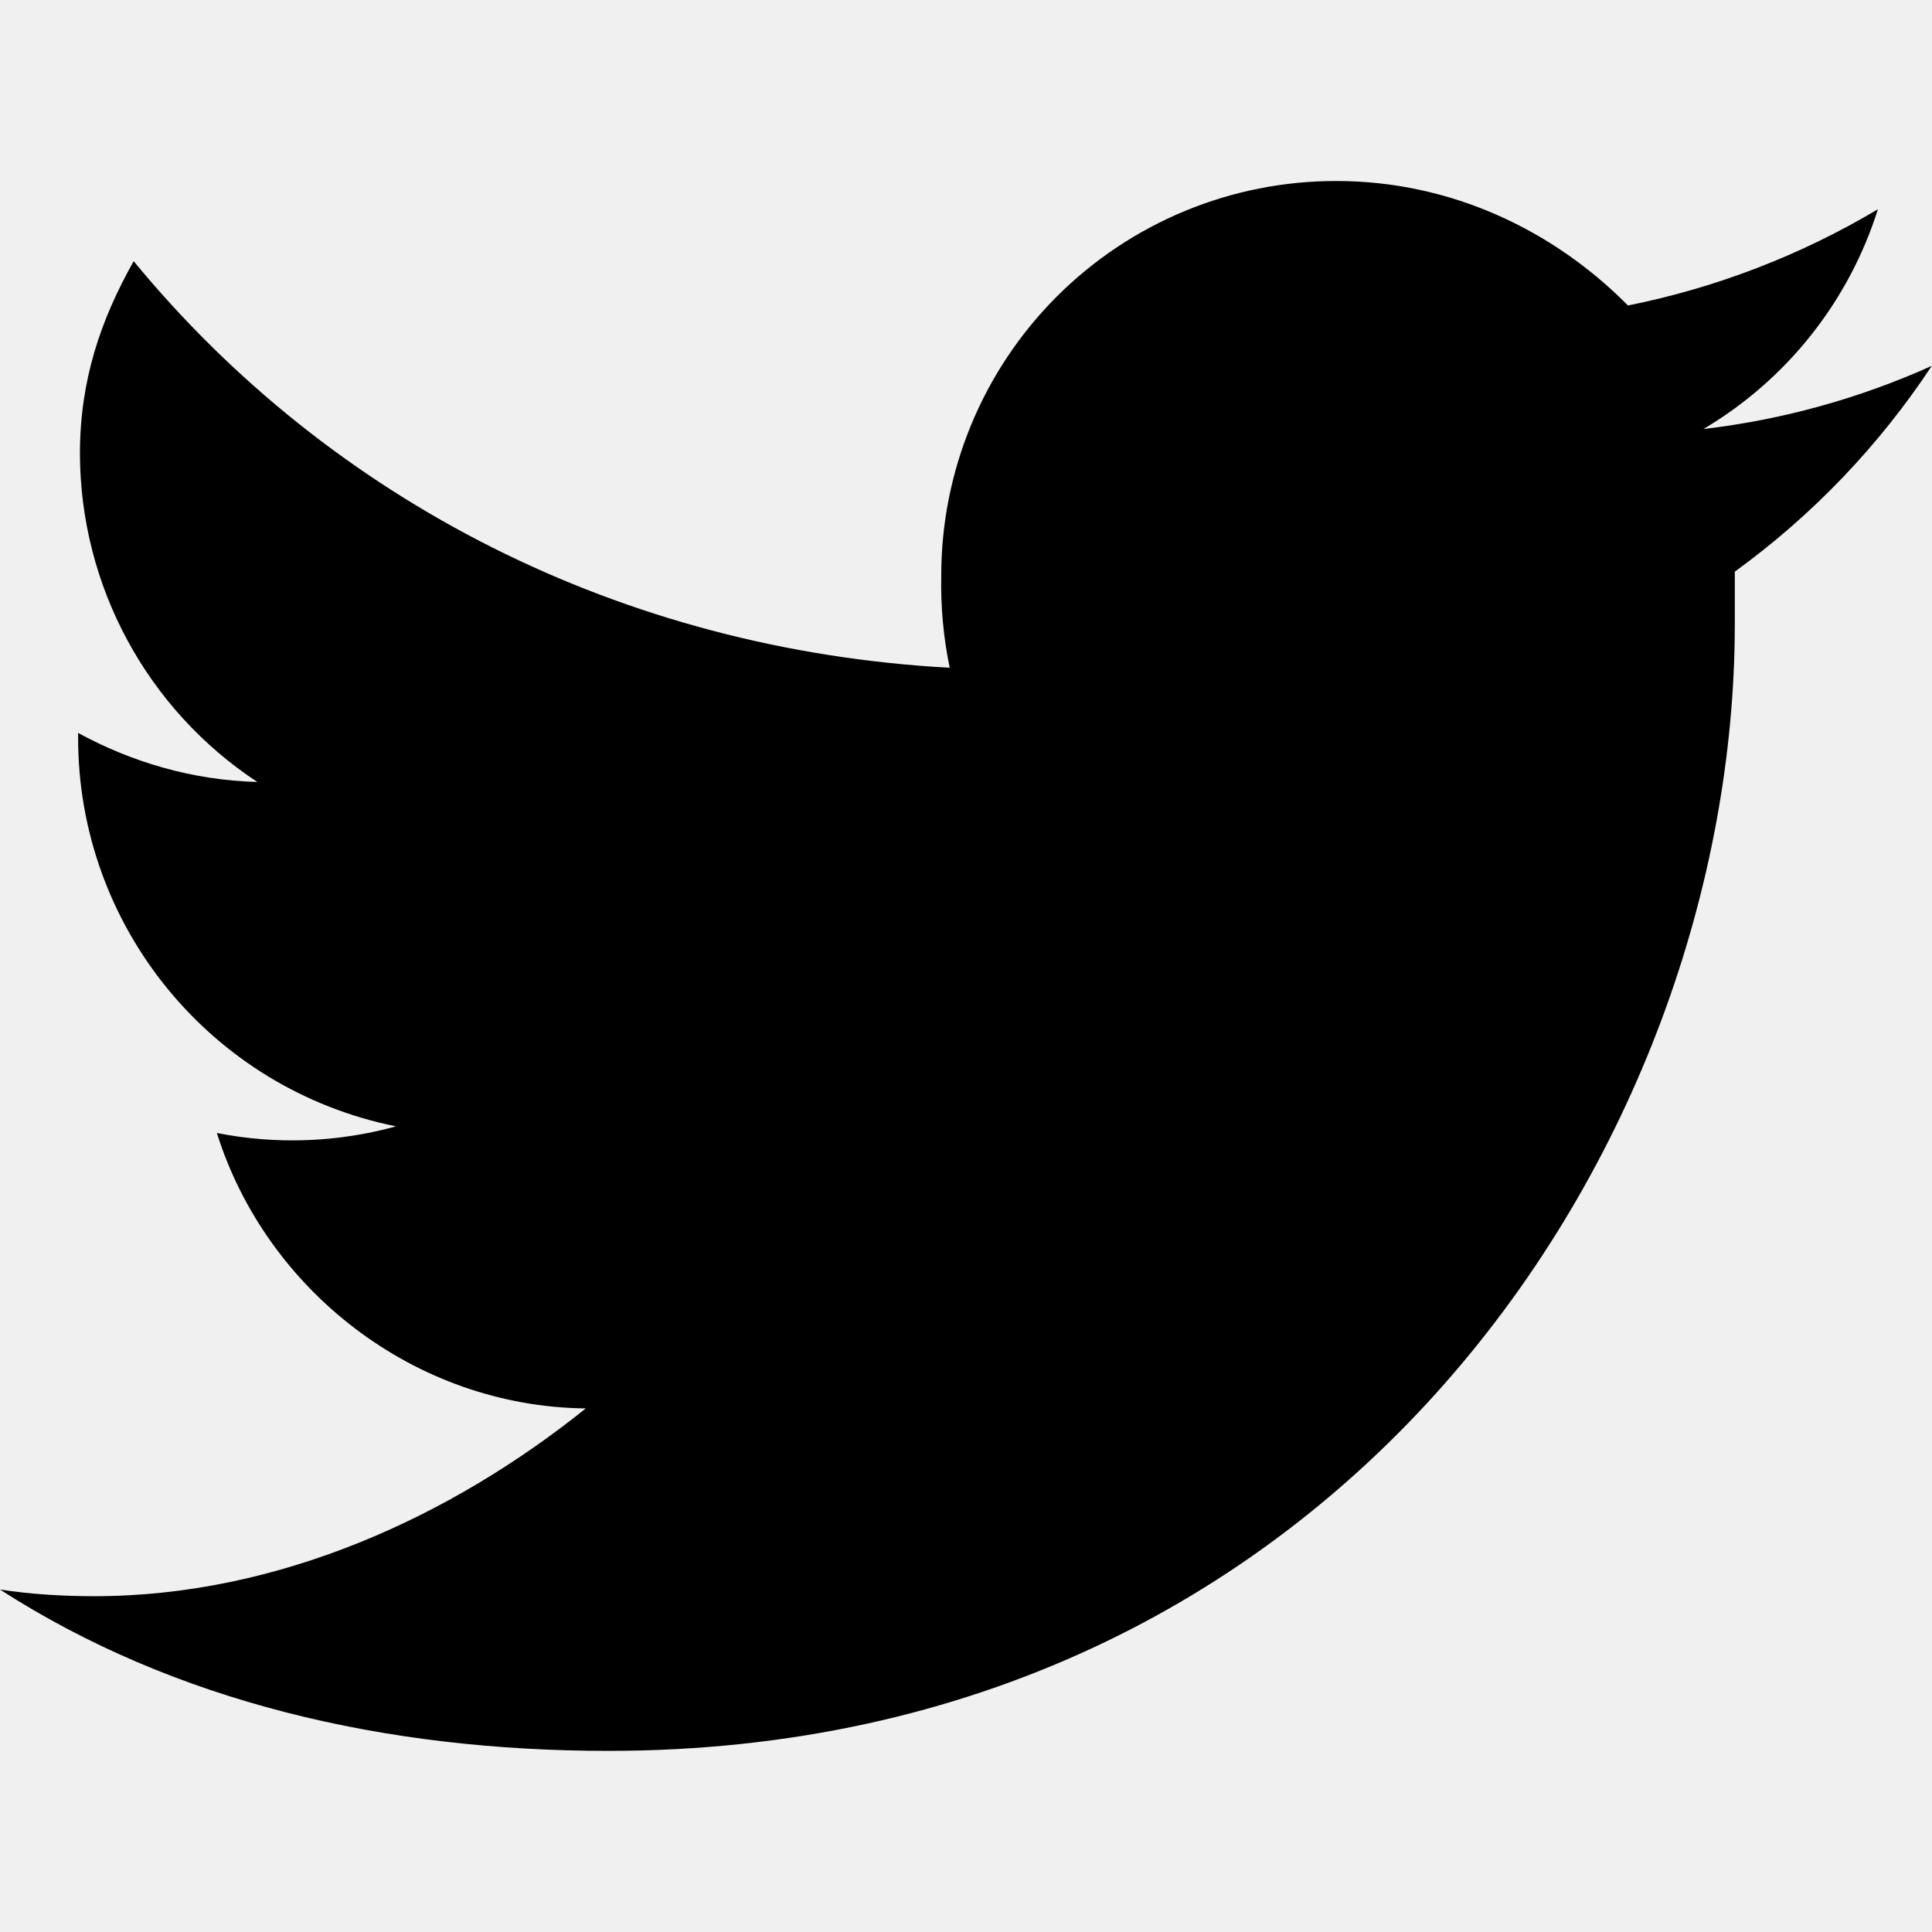
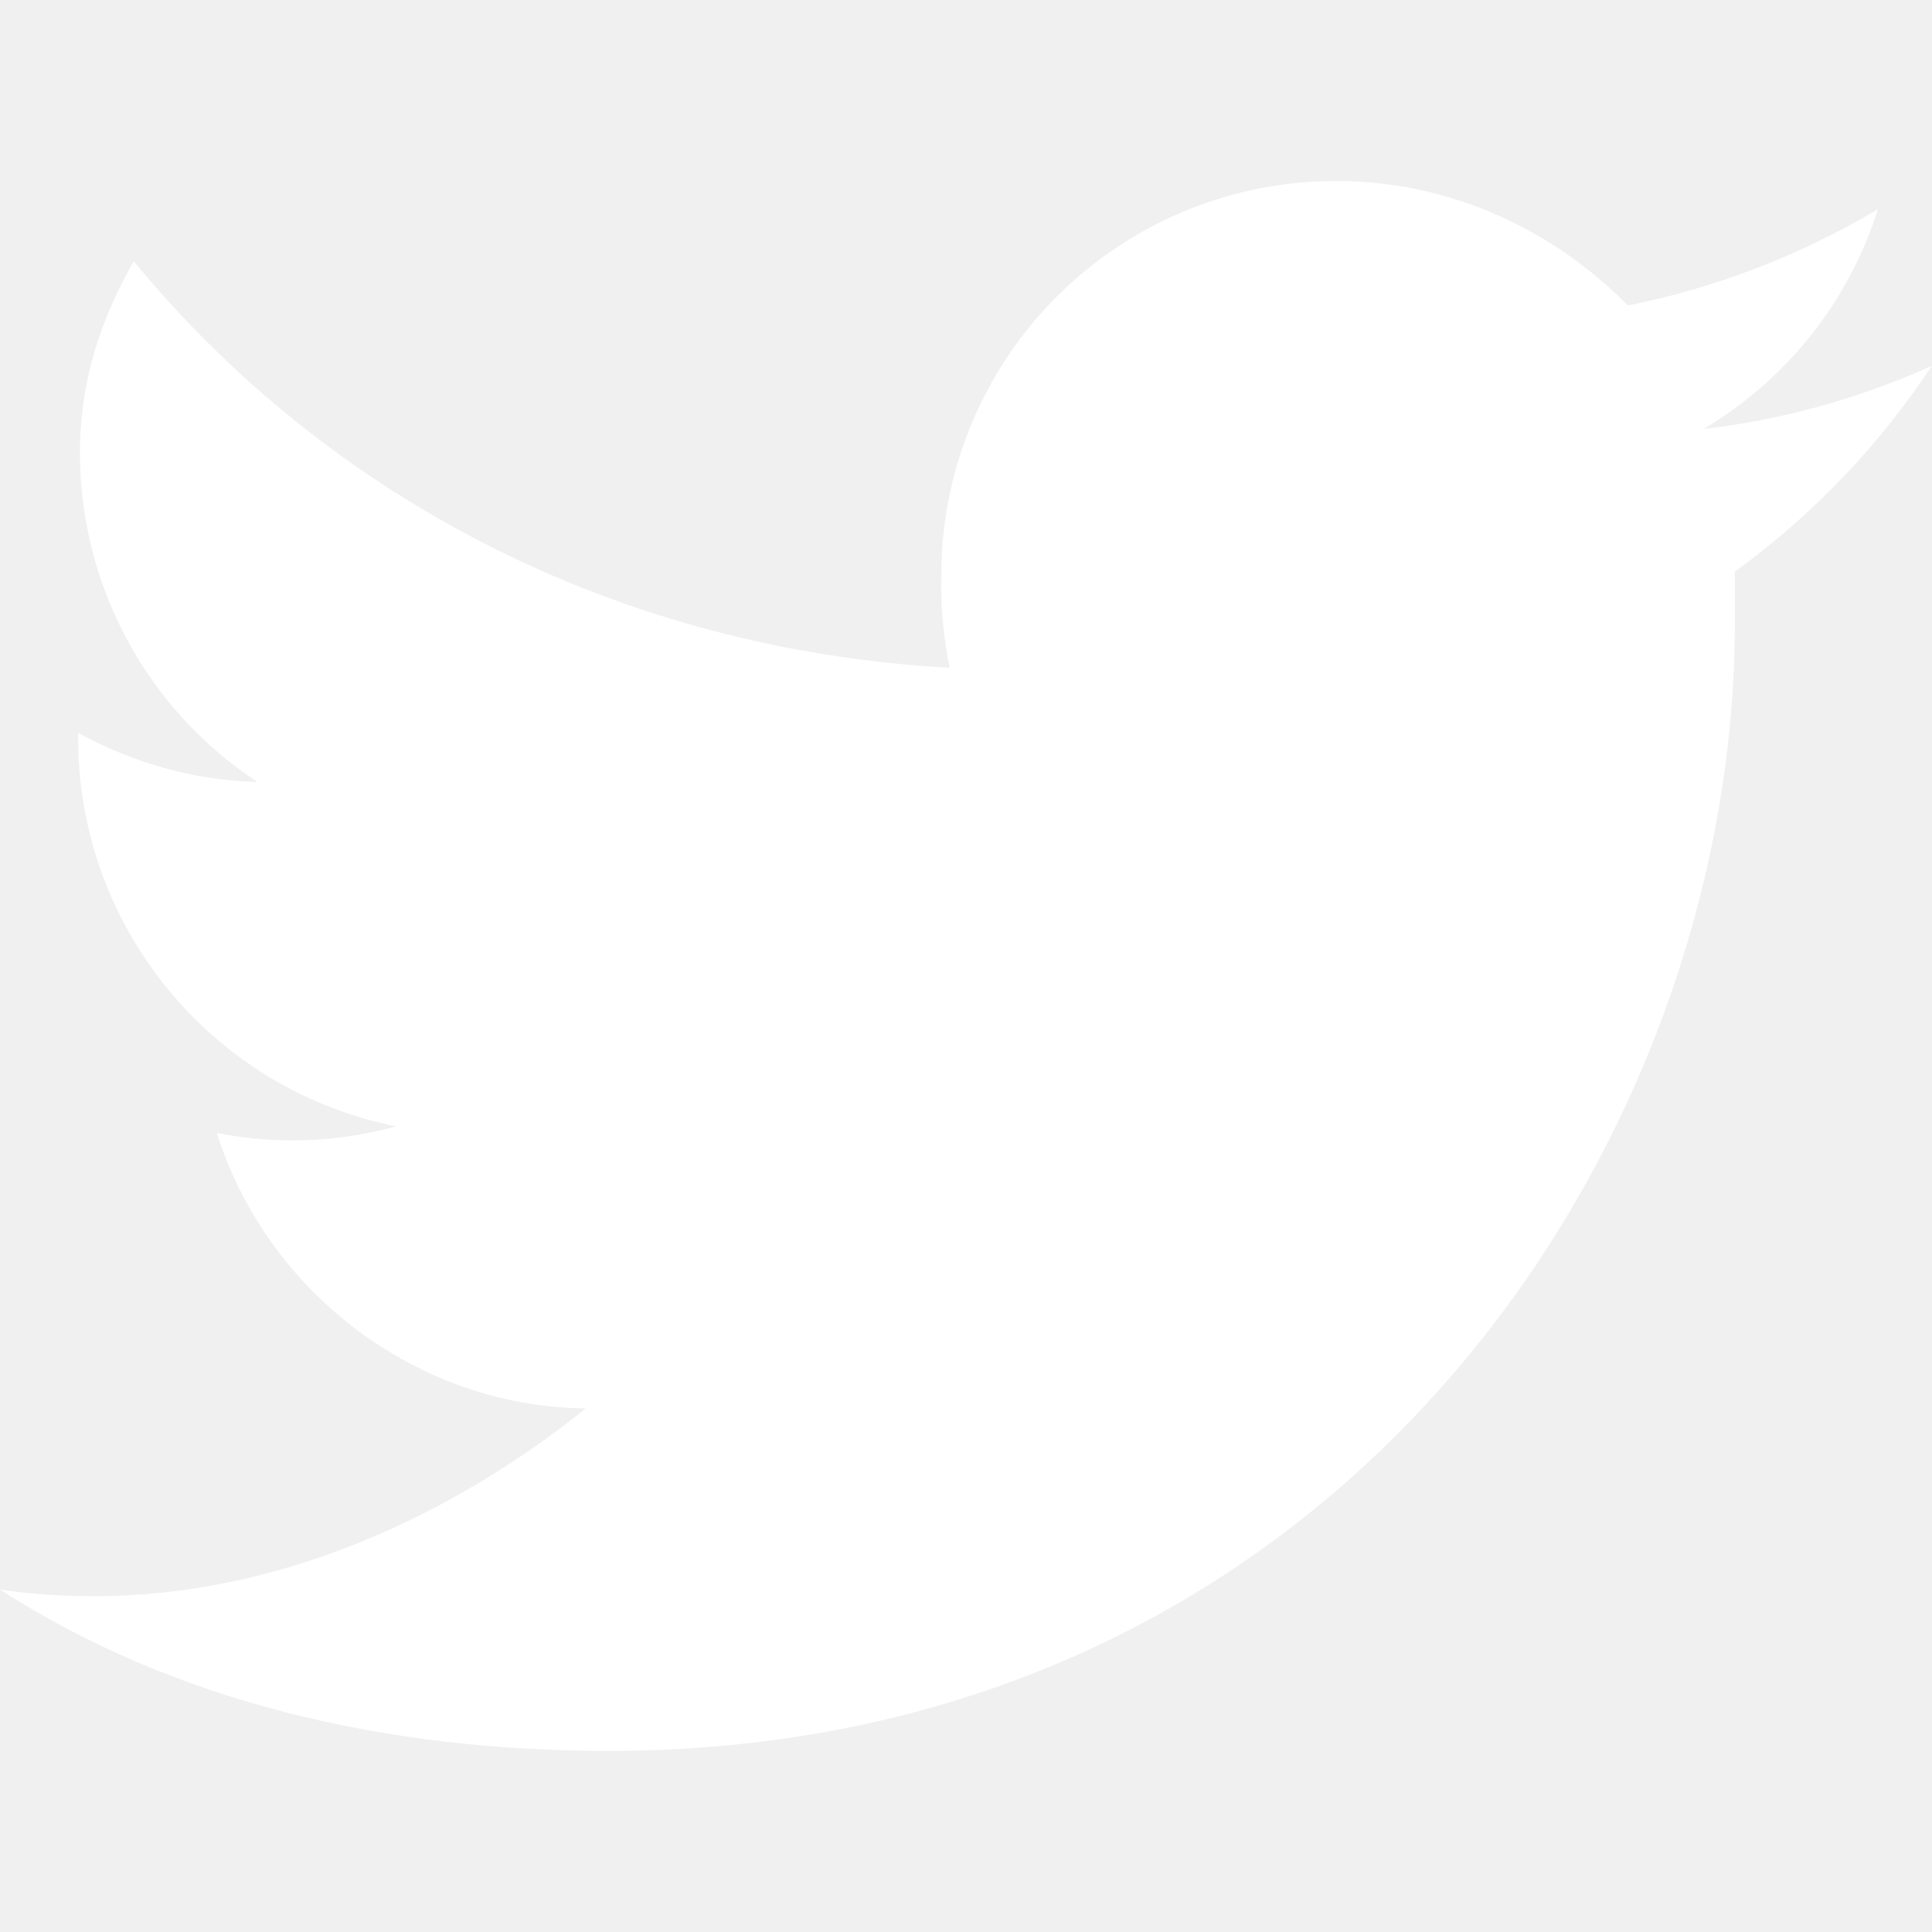
<svg xmlns="http://www.w3.org/2000/svg" width="16" height="16" viewBox="-7.5 992.5 16 16" id="twitter--dark" x="1008" y="1008">
-   <path d="M6.867 997.234v.43c0 4.336-3.297 9.336-9.328 9.336-1.852 0-3.594-.406-5.039-1.336.258.039.516.055.781.055 1.531 0 2.961-.664 4.07-1.555-1.422-.016-2.648-.984-3.055-2.281a3.227 3.227 0 0 0 1.484-.055 3.28 3.28 0 0 1-2.633-3.219v-.039c.445.242.945.391 1.484.406a3.266 3.266 0 0 1-1.469-2.719c0-.609.172-1.109.445-1.594 1.633 1.984 4.039 3.219 6.758 3.367a3.4 3.4 0 0 1-.07-.758 3.267 3.267 0 0 1 3.273-3.273c.945 0 1.797.406 2.414 1.031a6.571 6.571 0 0 0 2.07-.797 3.252 3.252 0 0 1-1.445 1.82 6.42 6.42 0 0 0 1.891-.523 6.587 6.587 0 0 1-1.631 1.704z" />
+   <path fill="#fff" d="M6.867 997.234v.43c0 4.336-3.297 9.336-9.328 9.336-1.852 0-3.594-.406-5.039-1.336.258.039.516.055.781.055 1.531 0 2.961-.664 4.07-1.555-1.422-.016-2.648-.984-3.055-2.281a3.227 3.227 0 0 0 1.484-.055 3.28 3.28 0 0 1-2.633-3.219v-.039c.445.242.945.391 1.484.406a3.266 3.266 0 0 1-1.469-2.719c0-.609.172-1.109.445-1.594 1.633 1.984 4.039 3.219 6.758 3.367a3.4 3.4 0 0 1-.07-.758 3.267 3.267 0 0 1 3.273-3.273c.945 0 1.797.406 2.414 1.031a6.571 6.571 0 0 0 2.07-.797 3.252 3.252 0 0 1-1.445 1.82 6.42 6.42 0 0 0 1.891-.523 6.587 6.587 0 0 1-1.631 1.704z" />
</svg>
